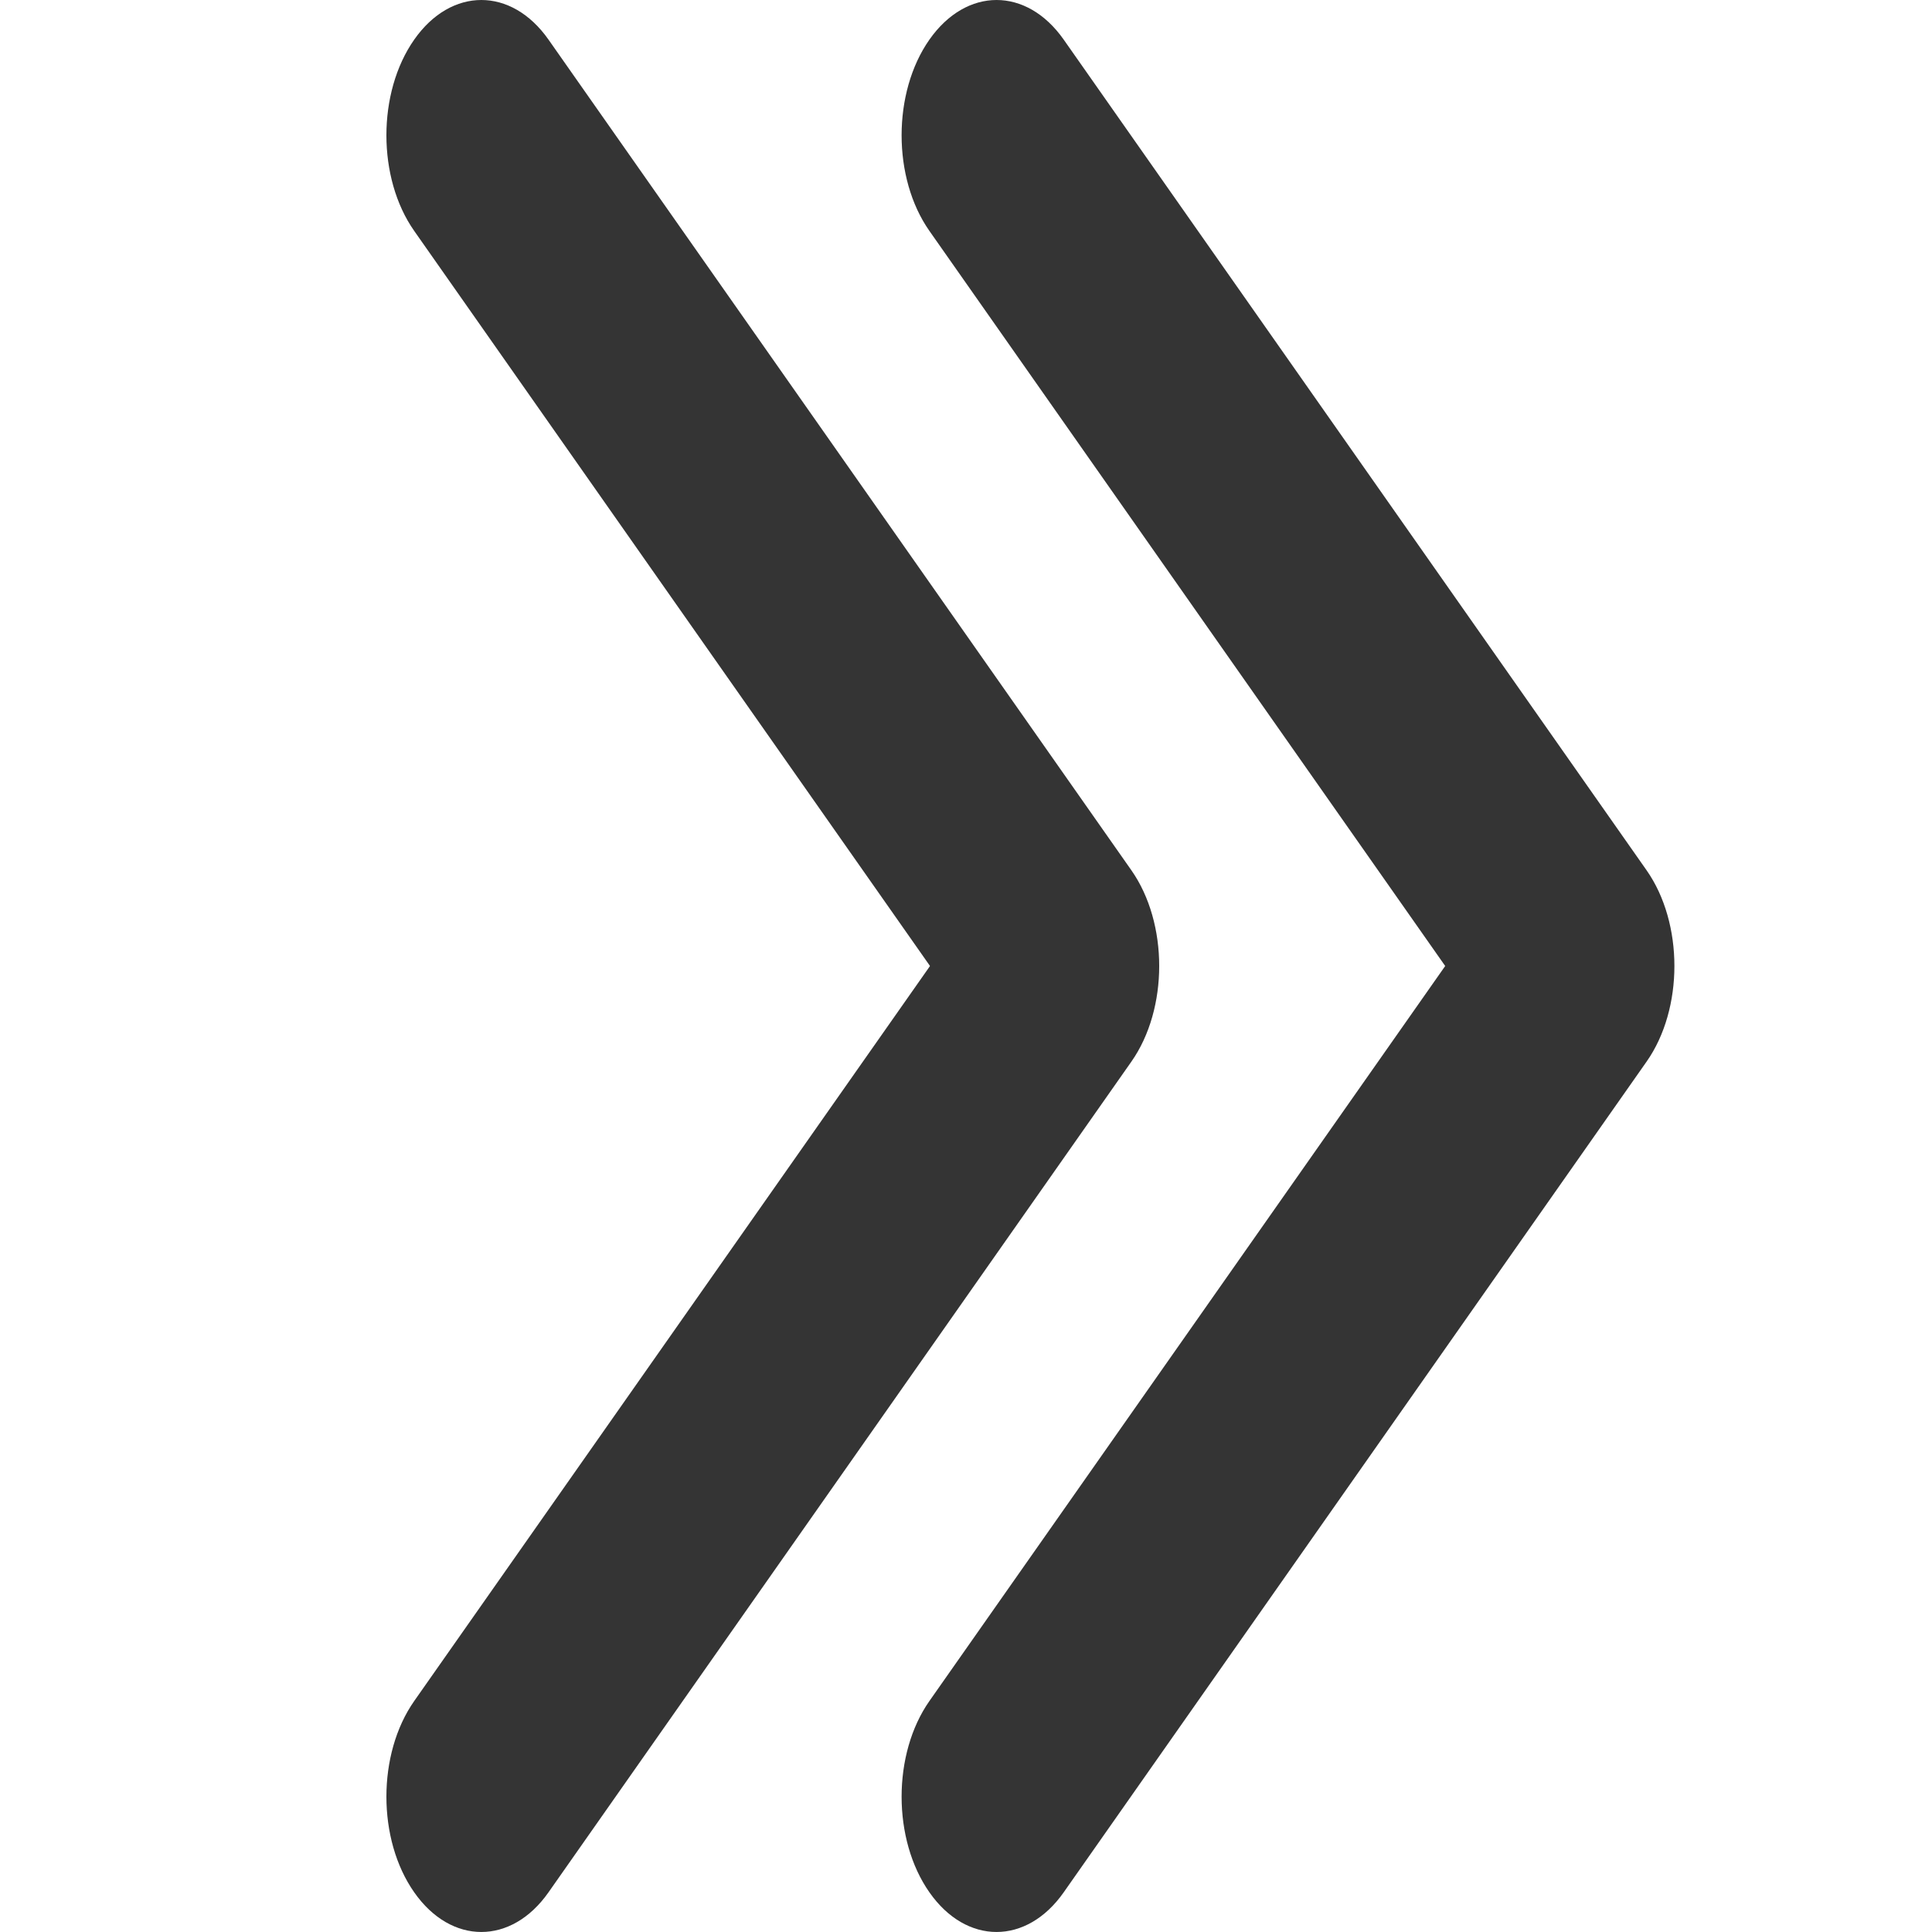
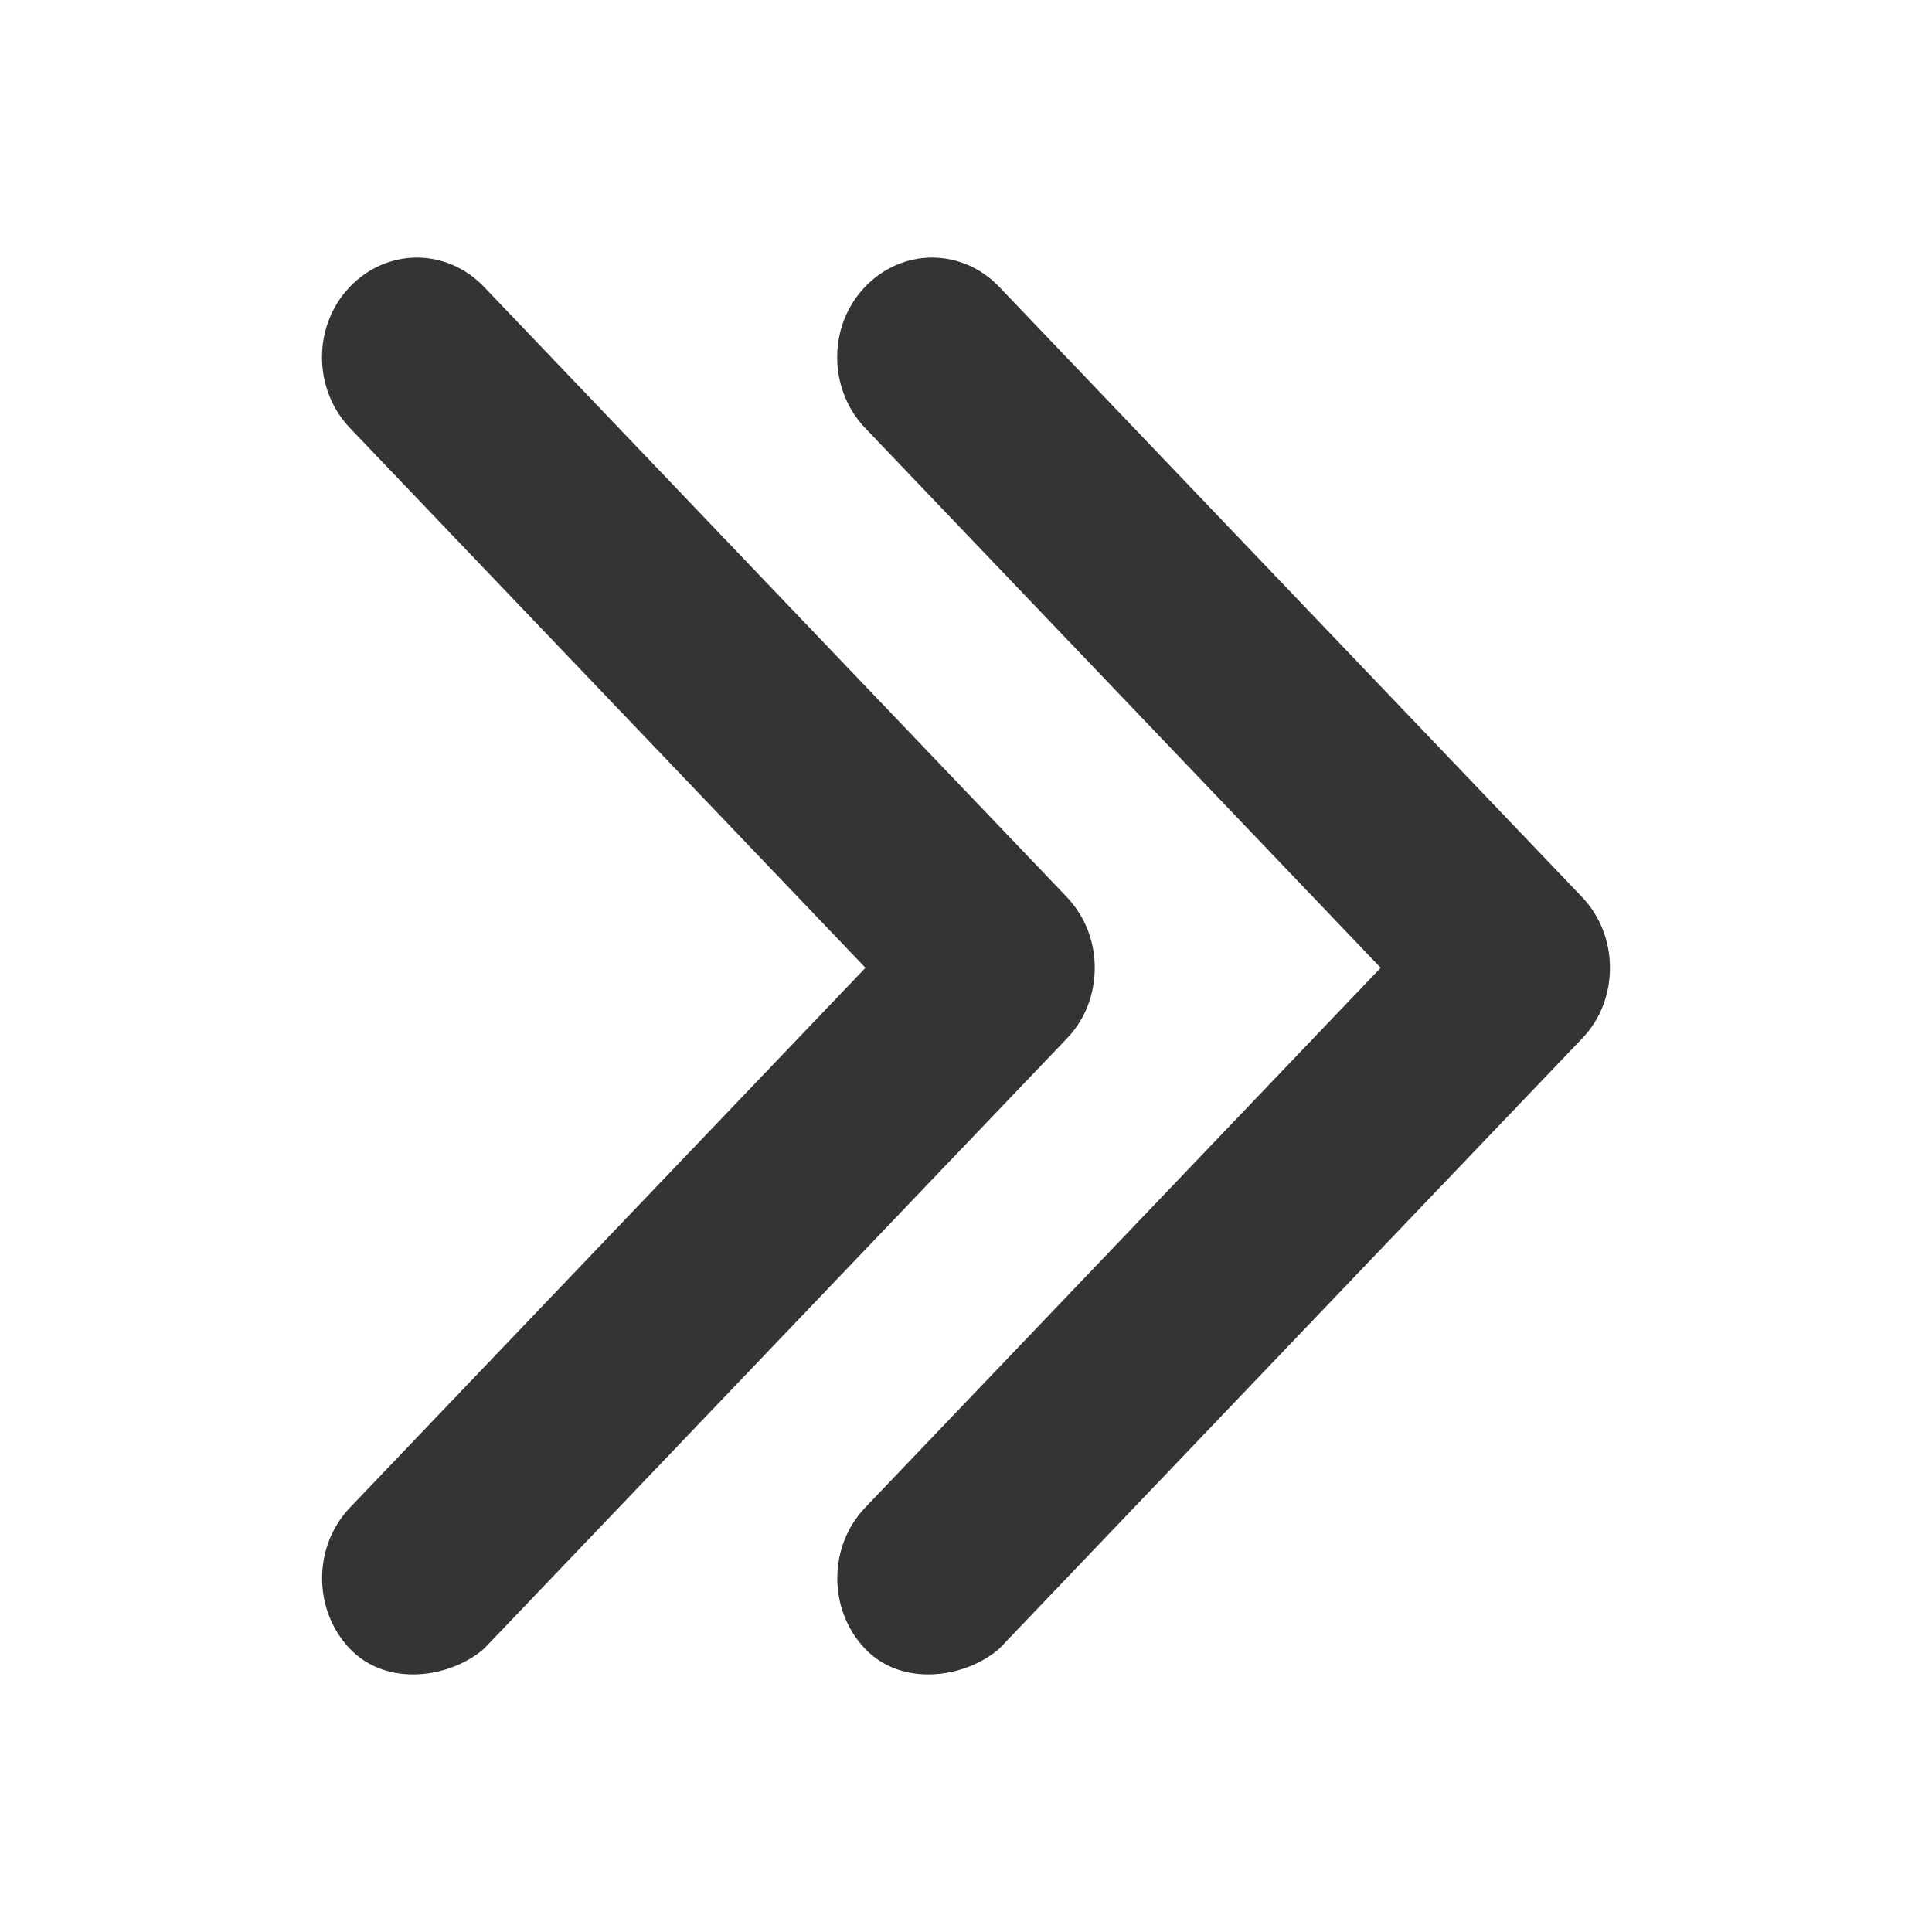
<svg xmlns="http://www.w3.org/2000/svg" width="30" height="30" viewBox="0 0 30 30" fill="none">
-   <path d="M17.568 16.485L8.517 29.384C7.941 30.205 7.007 30.205 6.432 29.384C5.856 28.564 5.856 27.234 6.432 26.413L14.441 15L6.432 3.586C5.856 2.766 5.856 1.436 6.432 0.615C7.007 -0.205 7.941 -0.205 8.517 0.615L17.569 13.515C17.856 13.925 18 14.462 18 15C18 15.537 17.856 16.075 17.568 16.485Z" fill="#343434" />
-   <path d="M25.568 16.485L16.517 29.384C15.941 30.205 15.007 30.205 14.432 29.384C13.856 28.564 13.856 27.234 14.432 26.413L22.441 15L14.432 3.586C13.856 2.766 13.856 1.436 14.432 0.615C15.008 -0.205 15.941 -0.205 16.517 0.615L25.569 13.515C25.856 13.925 26 14.462 26 15C26 15.537 25.856 16.075 25.568 16.485Z" fill="#343434" />
+   <path d="M24.569 16.123L15.519 25.598C14.999 26.054 14.009 26.209 13.429 25.598C12.859 24.996 12.859 24.018 13.429 23.415L21.439 15.028L13.429 6.641C12.859 6.038 12.855 5.06 13.429 4.458C14.009 3.847 14.939 3.847 15.519 4.458L24.569 13.933C24.859 14.241 24.999 14.631 24.999 15.028C24.999 15.425 24.859 15.822 24.569 16.123Z" fill="#343434" />
+   <path d="M16.569 16.123L7.519 25.598C6.999 26.054 6.009 26.209 5.429 25.598C4.859 24.996 4.859 24.018 5.429 23.415L13.439 15.028L5.429 6.641C4.859 6.038 4.855 5.06 5.429 4.458C6.009 3.847 6.939 3.847 7.519 4.458L16.569 13.933C16.859 14.241 16.999 14.631 16.999 15.028C16.999 15.425 16.859 15.822 16.569 16.123Z" fill="#343434" />
</svg>
